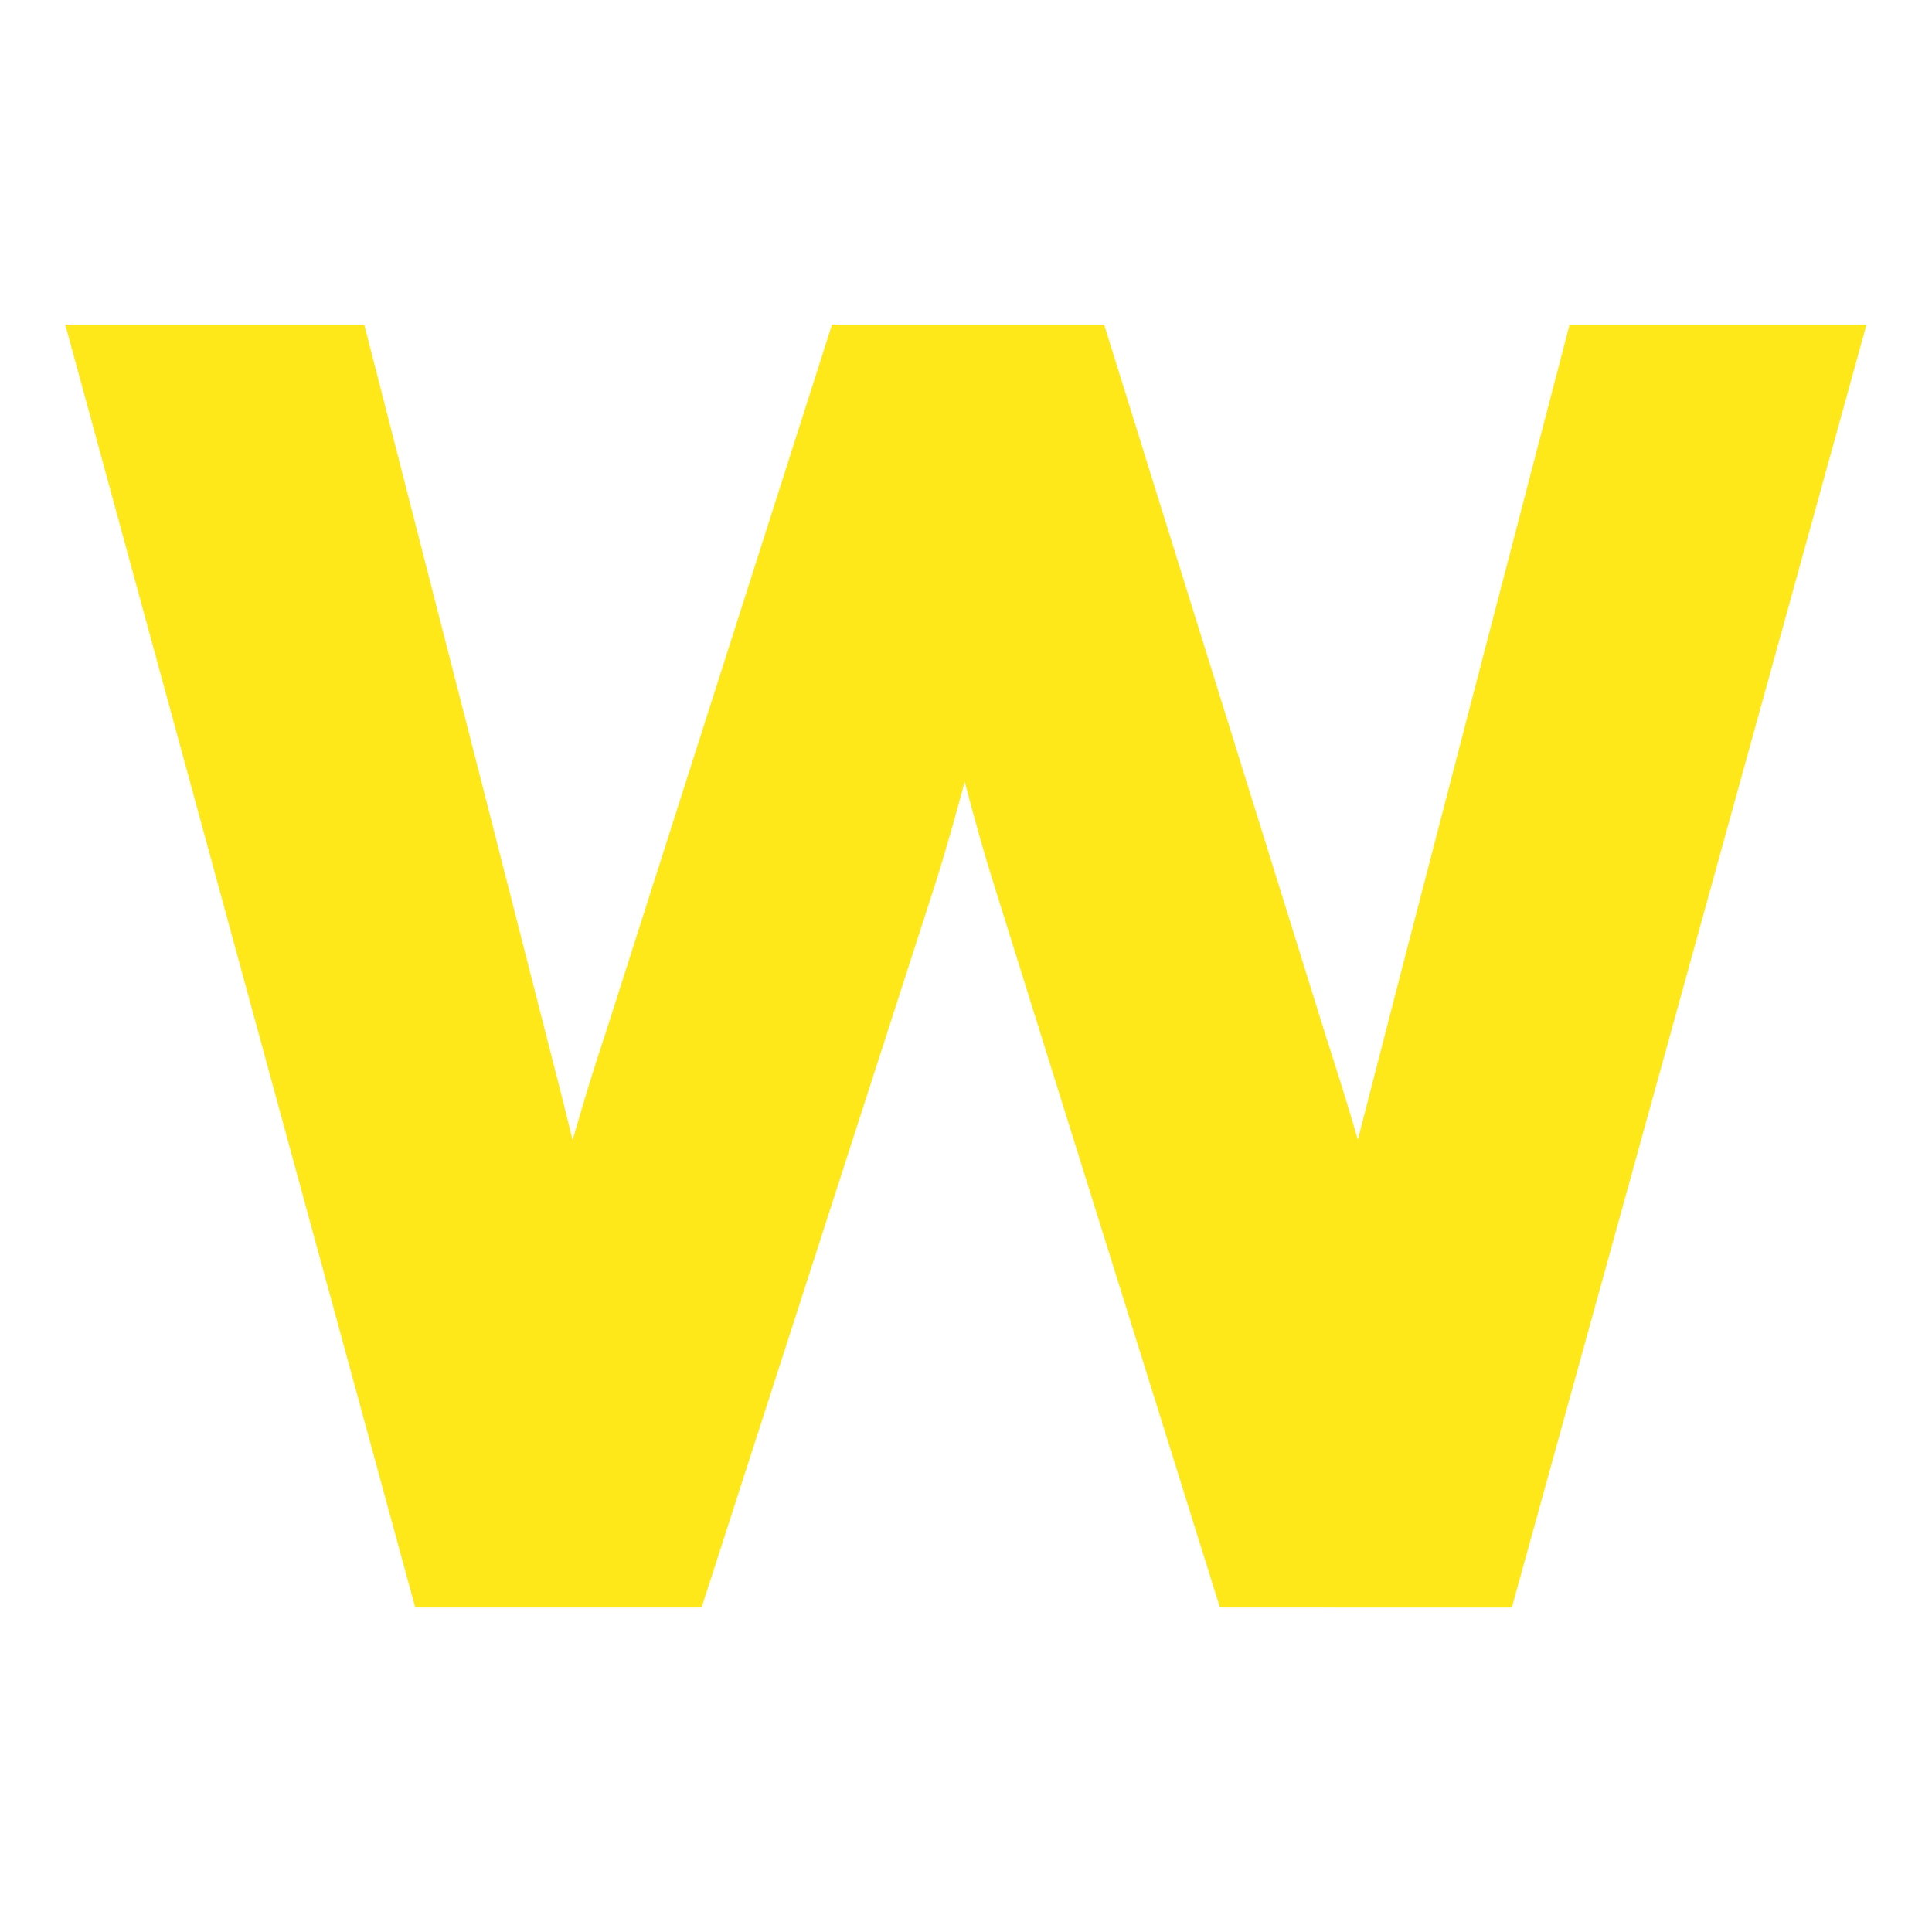
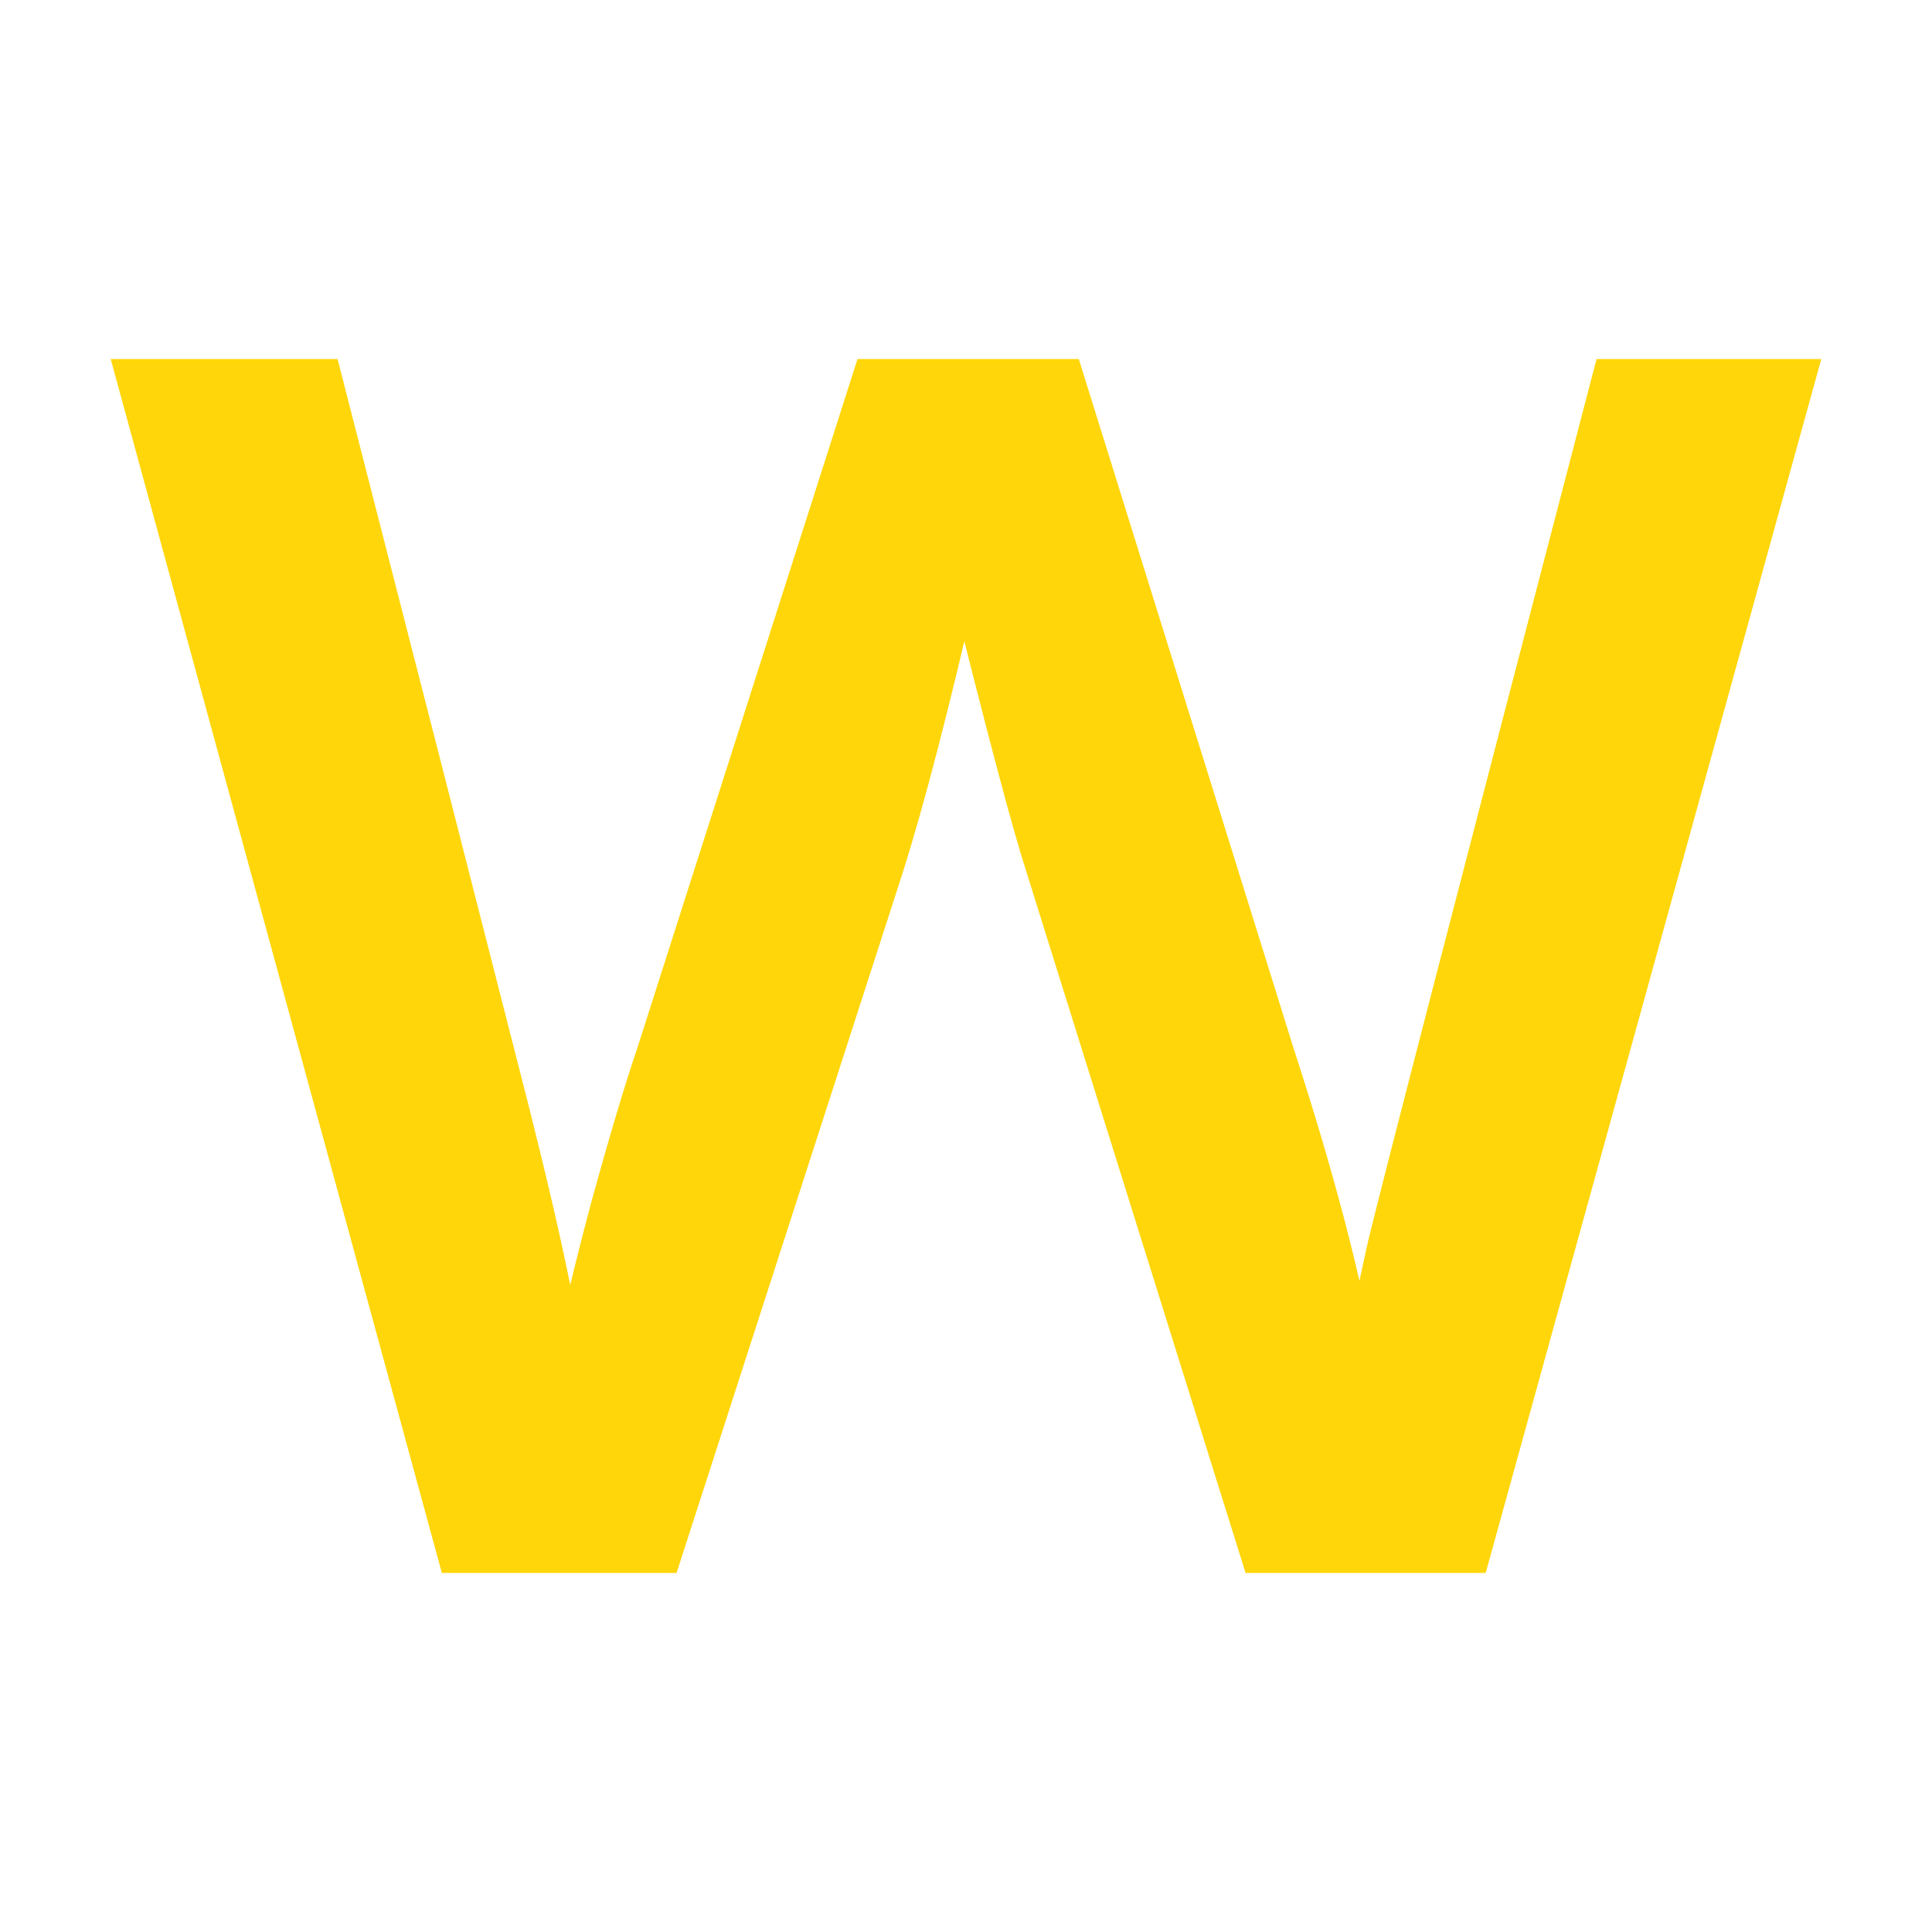
- <svg xmlns="http://www.w3.org/2000/svg" width="448" height="448" version="1.1" viewBox="0 0 118.53 118.53">
-   <path d="m77.277 95.317-13.223-42.3q-1.25-3.881-4.671-17.63h-0.526q-2.631 11.512-4.605 17.762l-13.618 42.168h-12.631l-19.67-72.101h11.447q6.973 27.169 10.591 41.379 3.684 14.21 4.21 19.144h0.526q0.724-3.75 2.303-9.67 1.645-5.986 2.829-9.473l13.223-41.379h11.841l12.894 41.379q3.684 11.315 5 19.012h0.526q0.263-2.368 1.381-7.302 1.184-4.934 13.749-53.089h11.315l-19.933 72.101z" fill="#FFE819" stroke="#FFE819" stroke-width="6.615" />
+ <svg xmlns="http://www.w3.org/2000/svg" width="448" height="448" version="1.1" viewBox="0 0 448 448">
+   <path d="m292.12 360.26-49.978-159.88q-4.725-14.67-17.654-66.635h-1.989q-9.946 43.511-17.405 67.134l-51.471 159.38h-47.741l-74.345-272.52h43.266q26.356 102.69 40.03 156.4 13.924 53.709 15.913 72.357h1.989q2.735-14.173 8.703-36.551 6.216-22.626 10.692-35.805l49.978-156.4h44.755l48.735 156.4q13.924 42.767 18.897 71.858h1.989q0.995-8.951 5.222-27.6 4.476-18.648 51.966-200.66h42.767l-75.34 272.52z" fill="#FFD60A" stroke="#FFD60A" stroke-width="8.96" />
</svg>
